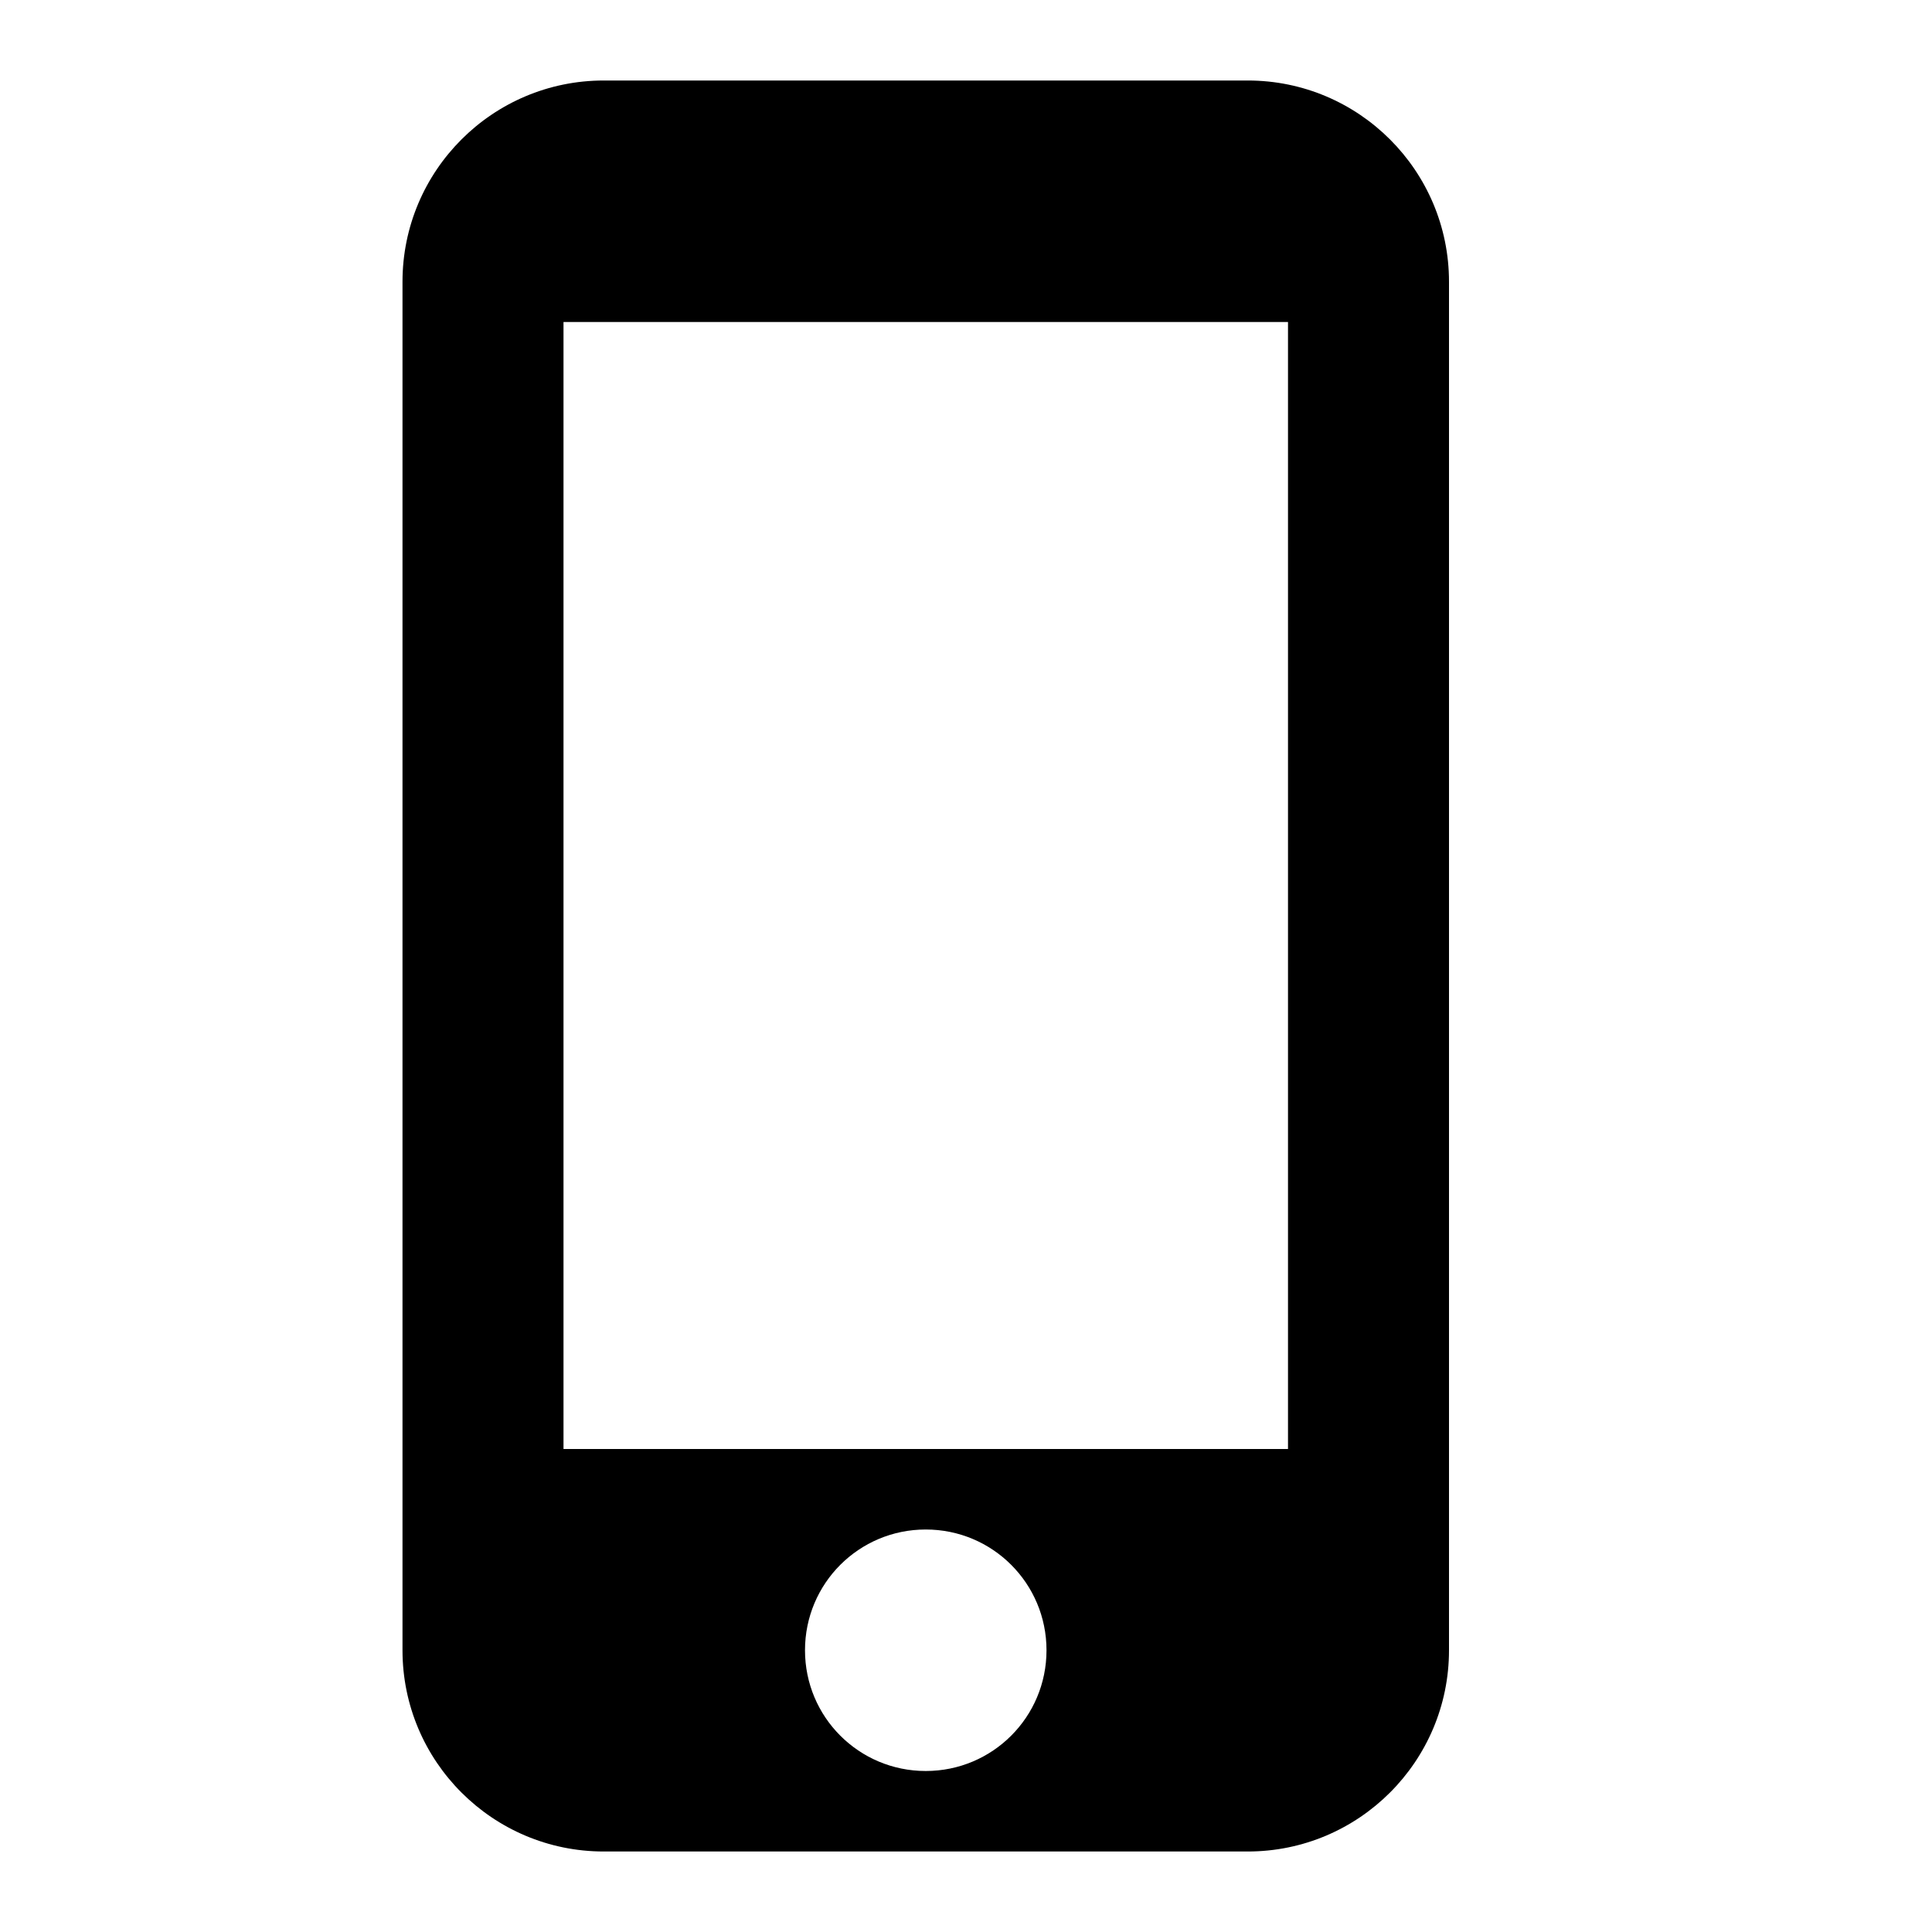
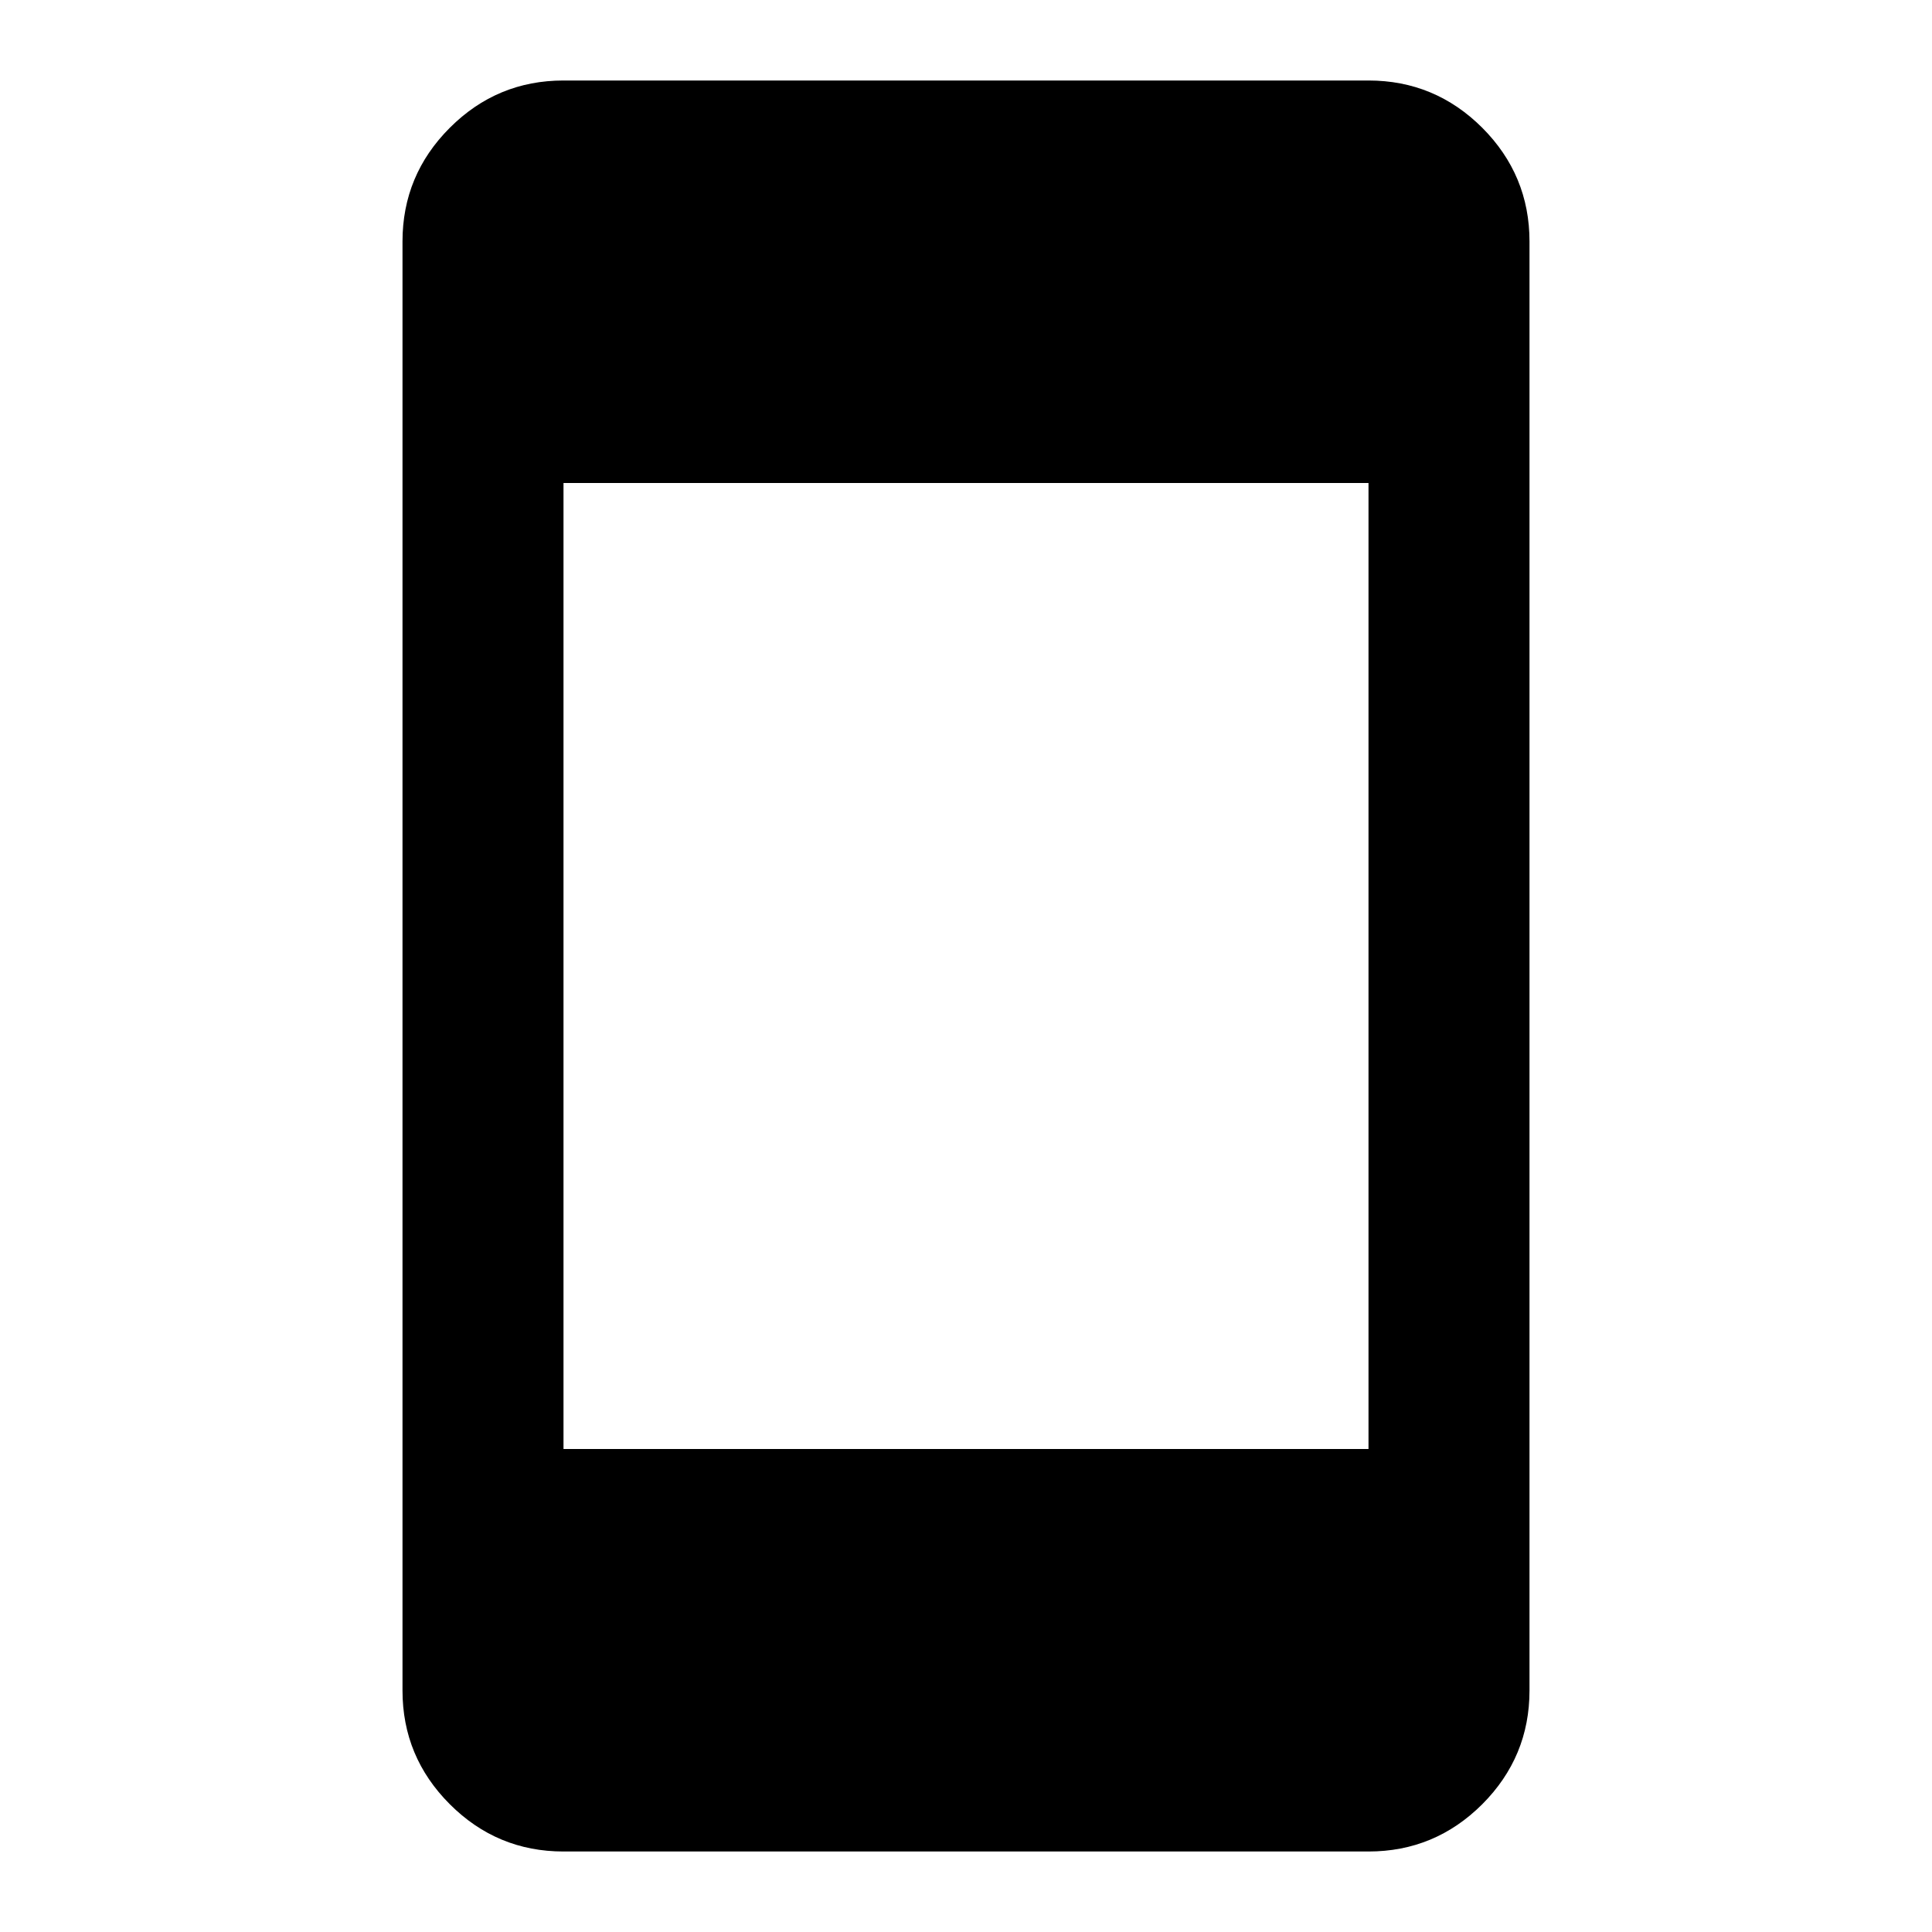
<svg xmlns="http://www.w3.org/2000/svg" width="24" height="24" viewBox="0 0 24 24" fill="currentColor">
-   <path d="M15.5 1H7.5C6.12 1 5 2.12 5 3.5V20.5C5 21.88 6.12 23 7.5 23H15.5C16.88 23 18 21.88 18 20.5V3.5C18 2.12 16.88 1 15.5 1ZM11.5 22C10.67 22 10 21.33 10 20.5C10 19.67 10.67 19 11.5 19C12.33 19 13 19.67 13 20.5C13 21.33 12.33 22 11.5 22ZM16 18H7V4H16V18Z" />
+   <path d="M7 23C6.45 23 5.979 22.804 5.588 22.413C5.196 22.021 5 21.55 5 21V3C5 2.45 5.196 1.979 5.588 1.587C5.979 1.196 6.45 1 7 1H17C17.55 1 18.021 1.196 18.413 1.587C18.804 1.979 19 2.45 19 3V21C19 21.55 18.804 22.021 18.413 22.413C18.021 22.804 17.55 23 17 23H7ZM7 18H17V6H7V18Z" />
</svg>
